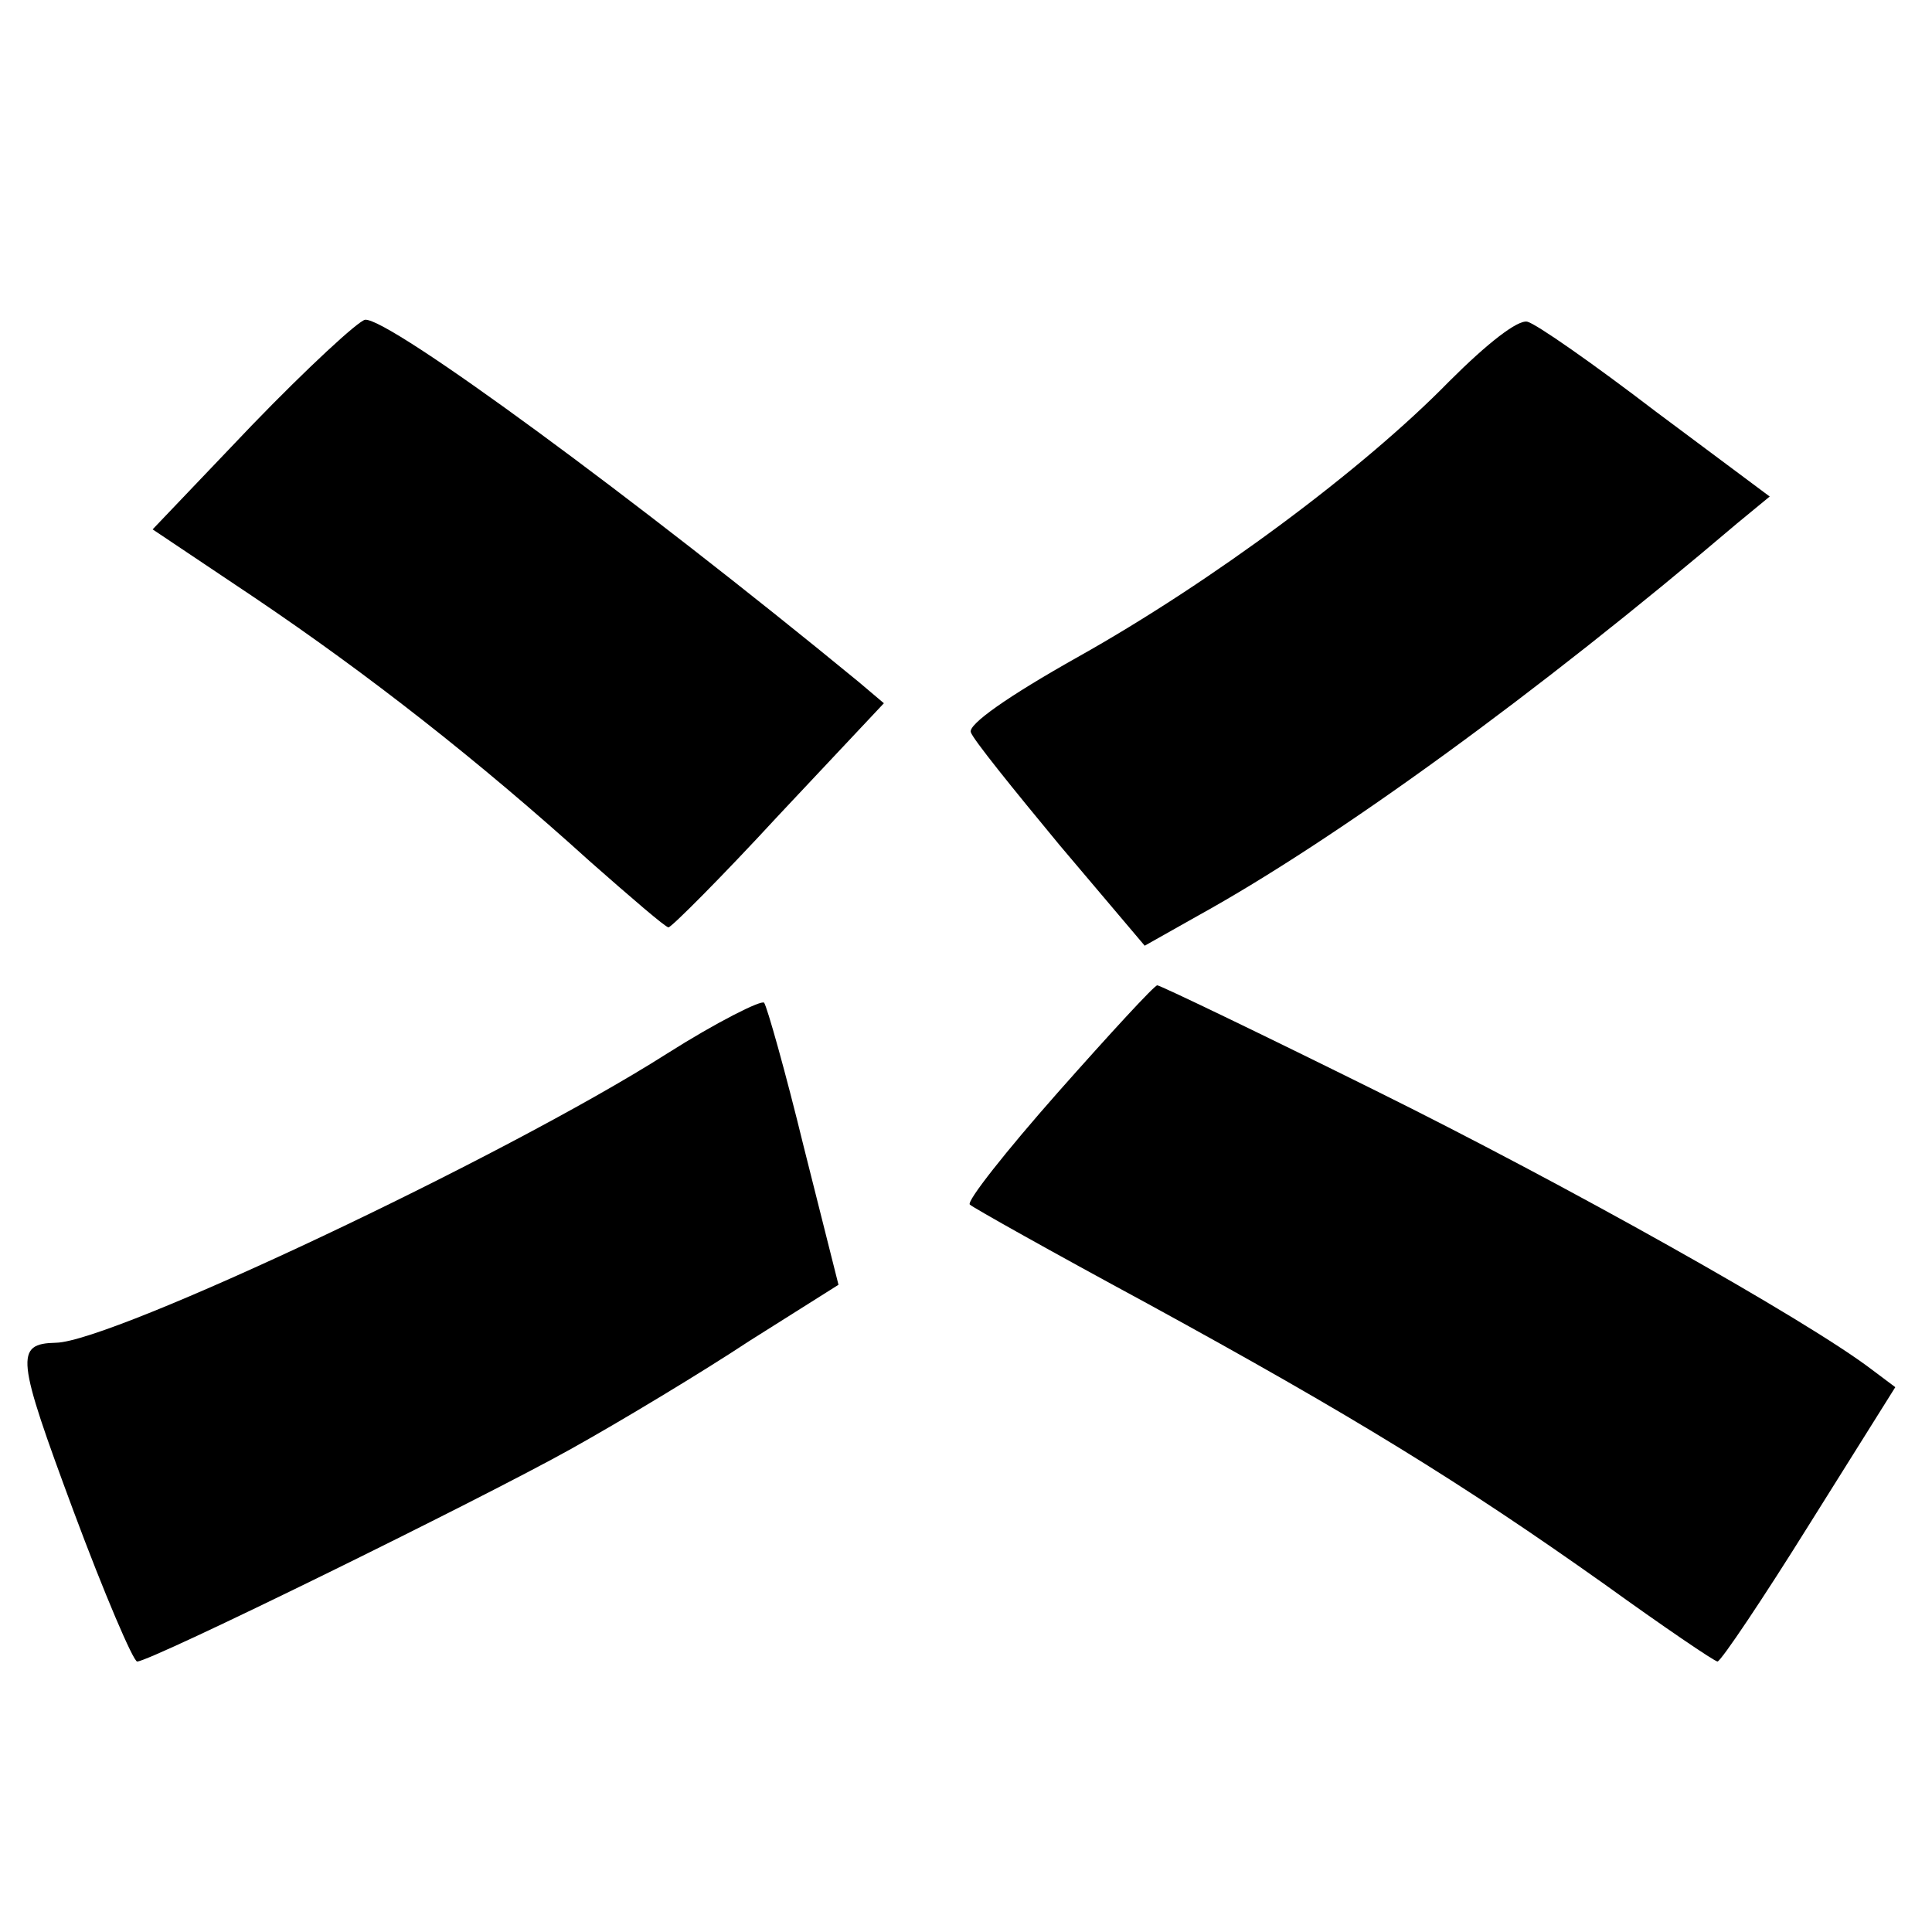
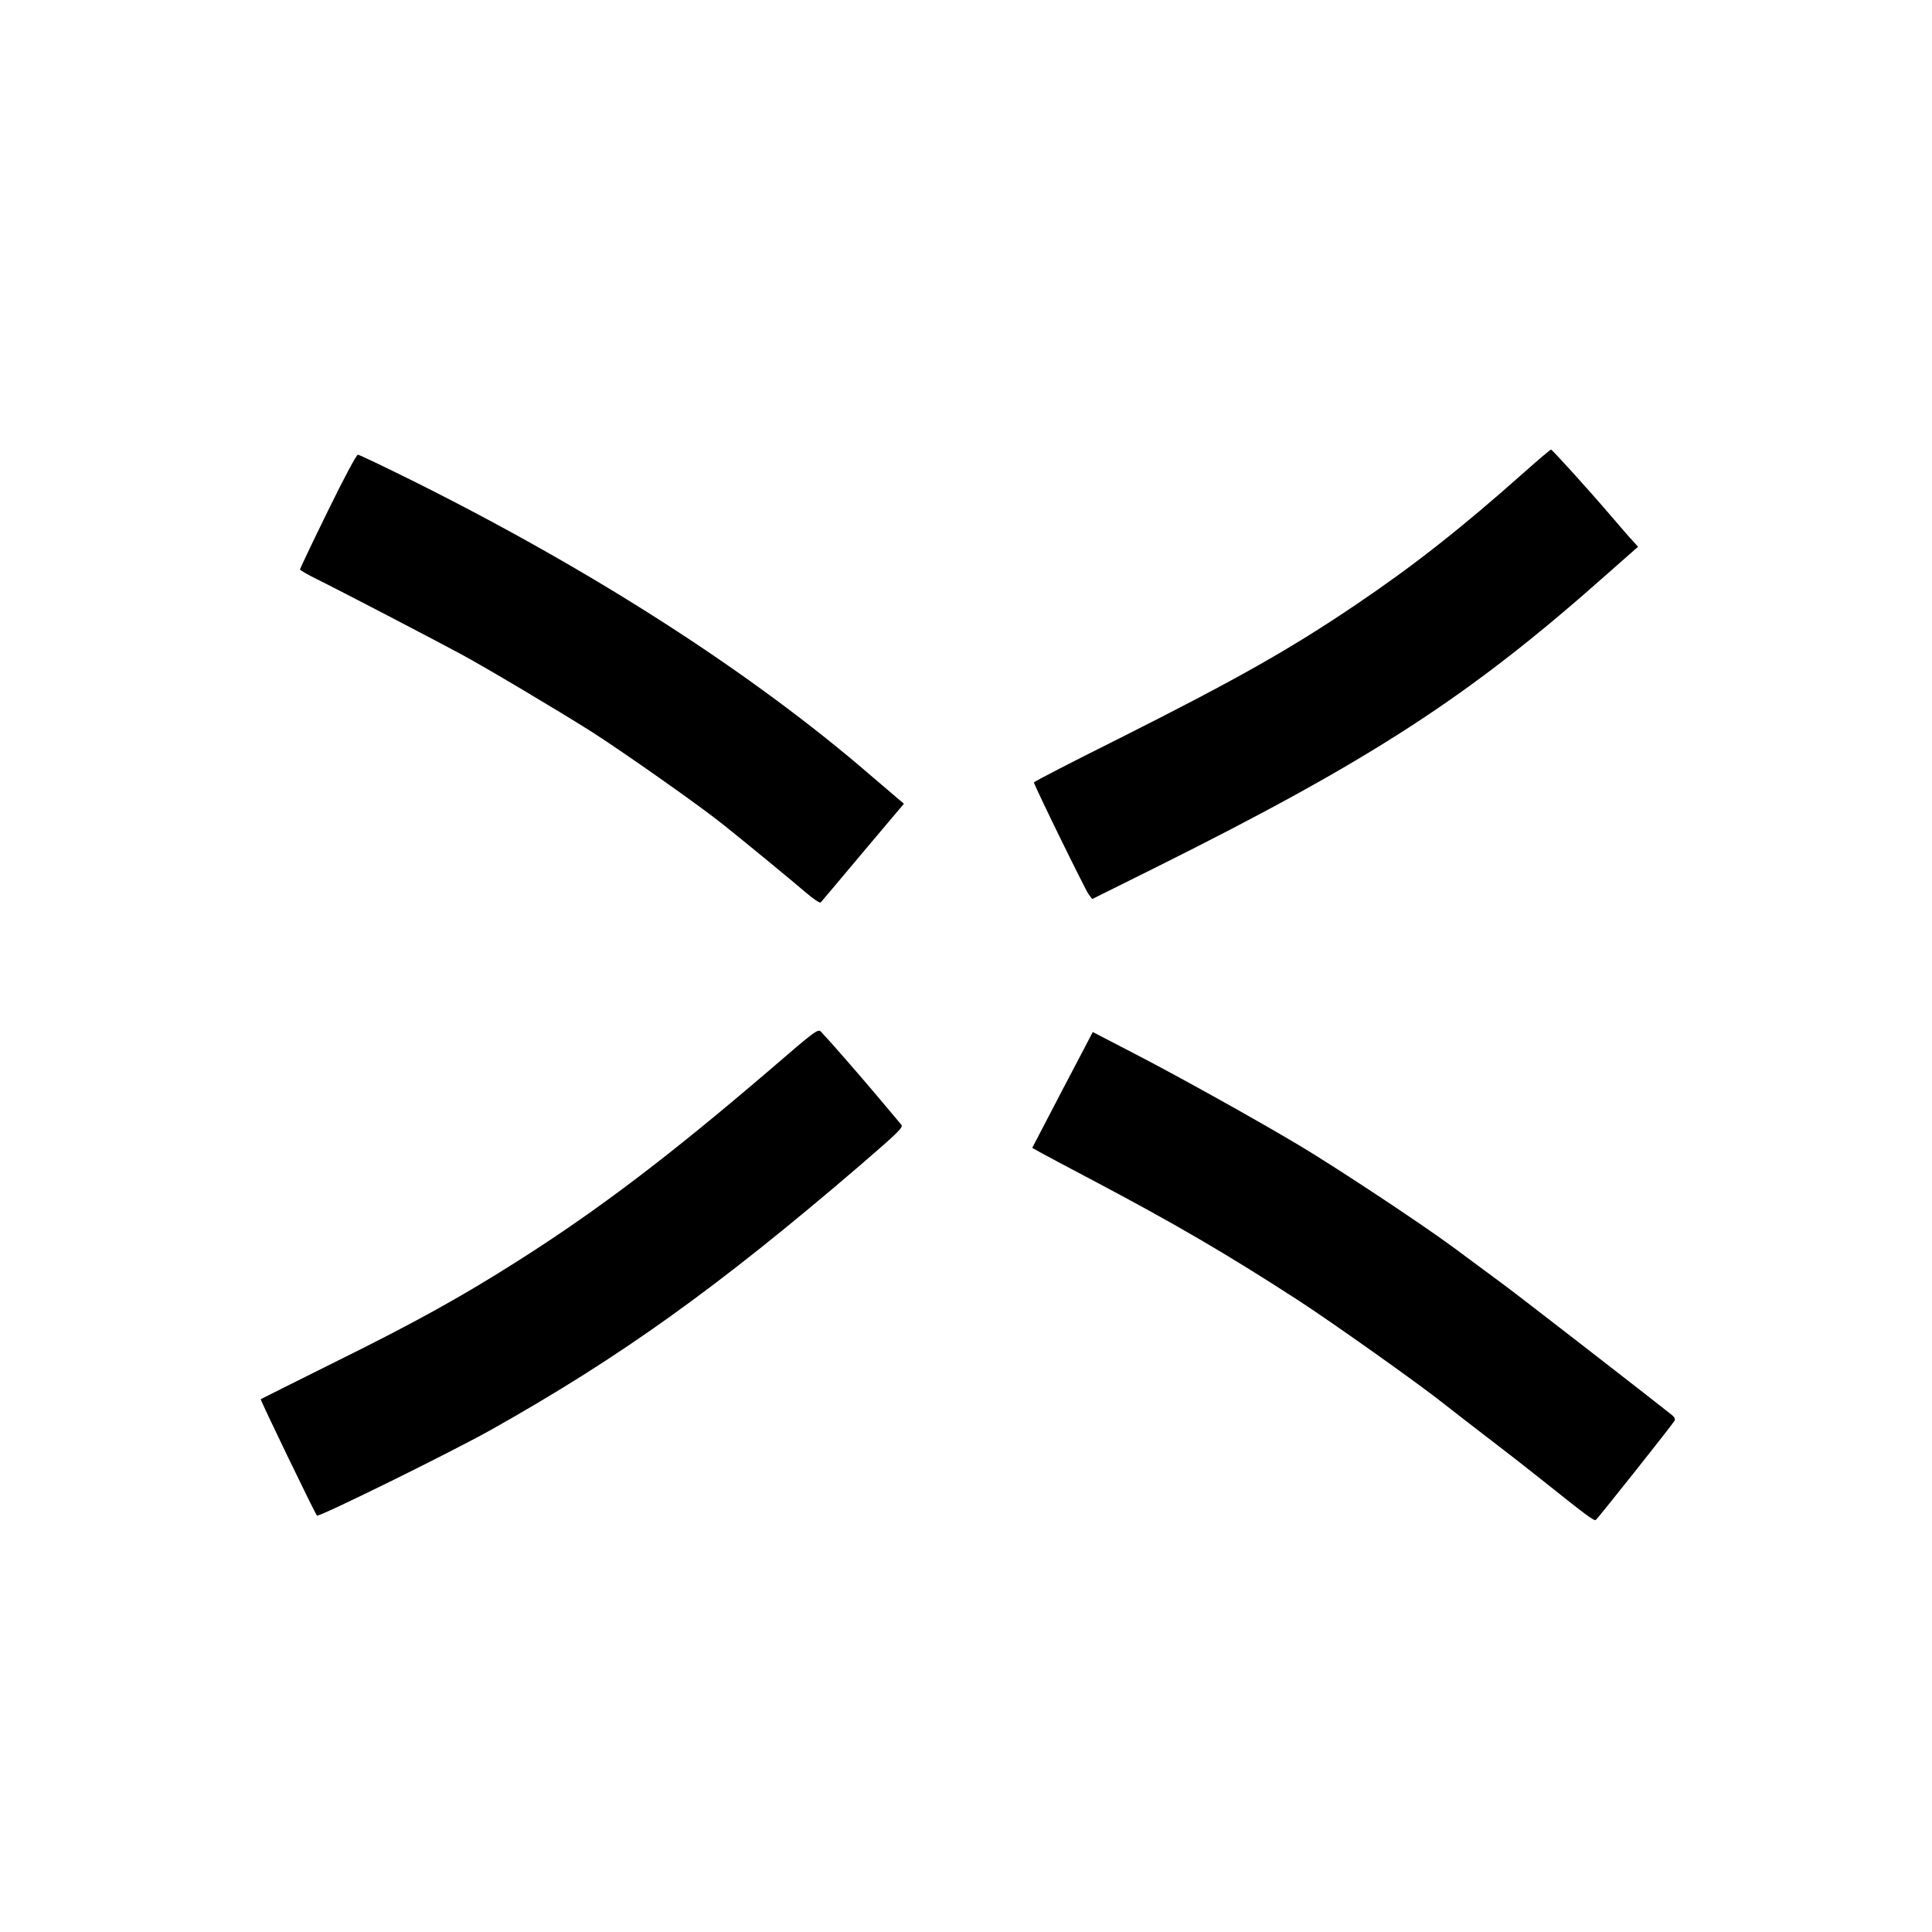
- <svg xmlns="http://www.w3.org/2000/svg" version="1.0" width="200pt" height="200pt" viewBox="0 0 200 200" preserveAspectRatio="xMidYMid meet">
-   <g transform="translate(0,200) scale(0.1,-0.1)" fill="#000000" stroke="none">
-     <path d="M261 1560 l-103 -108 106 -71 c117 -79 231 -168 347 -273 42 -37 78 -68 81 -68 3 0 55 52 114 116 l109 116 -26 22 c-230 189 -486 377 -511 375 -7 -1 -60 -50 -117 -109z" />
-     <path d="M1500 1605 c-89 -91 -245 -207 -384 -285 -73 -41 -114 -70 -111 -78 2 -7 44 -59 92 -117 l88 -104 55 31 c143 79 351 230 558 406 l34 28 -118 88 c-64 49 -124 91 -133 93 -10 2 -41 -22 -81 -62z" />
-     <path d="M1095 869 c-53 -60 -95 -113 -91 -116 3 -3 85 -49 183 -102 214 -117 326 -186 474 -291 61 -44 114 -80 117 -80 4 1 47 65 95 142 l89 142 -24 18 c-68 52 -320 193 -514 289 -121 60 -223 109 -226 109 -3 0 -49 -50 -103 -111z" />
-     <path d="M690 909 c-170 -108 -574 -298 -632 -299 -43 -1 -41 -15 18 -174 32 -86 62 -156 66 -156 14 0 354 167 449 220 52 29 135 79 185 112 l92 58 -36 143 c-19 78 -38 145 -41 149 -3 3 -49 -20 -101 -53z" />
+ <svg xmlns="http://www.w3.org/2000/svg" version="1.0" width="1024pt" height="1024pt" viewBox="0 0 1024 1024" preserveAspectRatio="xMidYMid meet">
+   <g transform="translate(0,1024) scale(0.1,-0.1)" fill="#000000" stroke="none">
+     <path d="M8080 7738 c-334 -297 -587 -496 -895 -704 -354 -239 -635 -397 -1257 -710 -247 -123 -448 -227 -448 -231 0 -13 272 -569 290 -593 l19 -25 328 163 c1150 573 1670 910 2397 1556 l168 148 -24 27 c-14 14 -67 75 -119 136 -118 138 -309 349 -318 352 -3 1 -67 -53 -141 -119z" />
+     <path d="M1737 7530 c-81 -165 -147 -304 -147 -308 0 -4 39 -27 88 -51 112 -55 636 -328 767 -399 133 -72 503 -292 690 -410 166 -106 576 -394 700 -494 120 -96 361 -294 439 -361 37 -32 72 -55 76 -50 4 4 105 124 224 266 l217 257 -33 28 c-18 15 -82 70 -143 122 -626 541 -1460 1078 -2412 1554 -161 80 -299 146 -306 146 -8 0 -76 -128 -160 -300z" />
+     <path d="M4090 4578 c-538 -461 -921 -753 -1356 -1028 -287 -182 -535 -320 -954 -527 -217 -108 -397 -198 -398 -199 -4 -3 287 -605 298 -617 9 -10 713 337 925 456 687 386 1201 755 1953 1400 205 177 231 202 219 216 -8 9 -65 77 -127 151 -101 120 -254 295 -299 342 -15 16 -33 3 -261 -194z" />
+     <path d="M5631 4463 l-160 -307 52 -29 c29 -16 142 -76 252 -134 449 -237 723 -397 1103 -643 195 -127 651 -451 777 -552 44 -35 148 -115 230 -178 83 -63 215 -166 295 -230 228 -182 268 -212 278 -206 10 6 401 499 417 525 5 9 1 19 -12 30 -114 91 -805 627 -893 692 -63 47 -183 135 -266 197 -172 127 -614 419 -814 539 -229 137 -655 374 -882 491 l-216 112 -161 -307z" />
  </g>
</svg>
